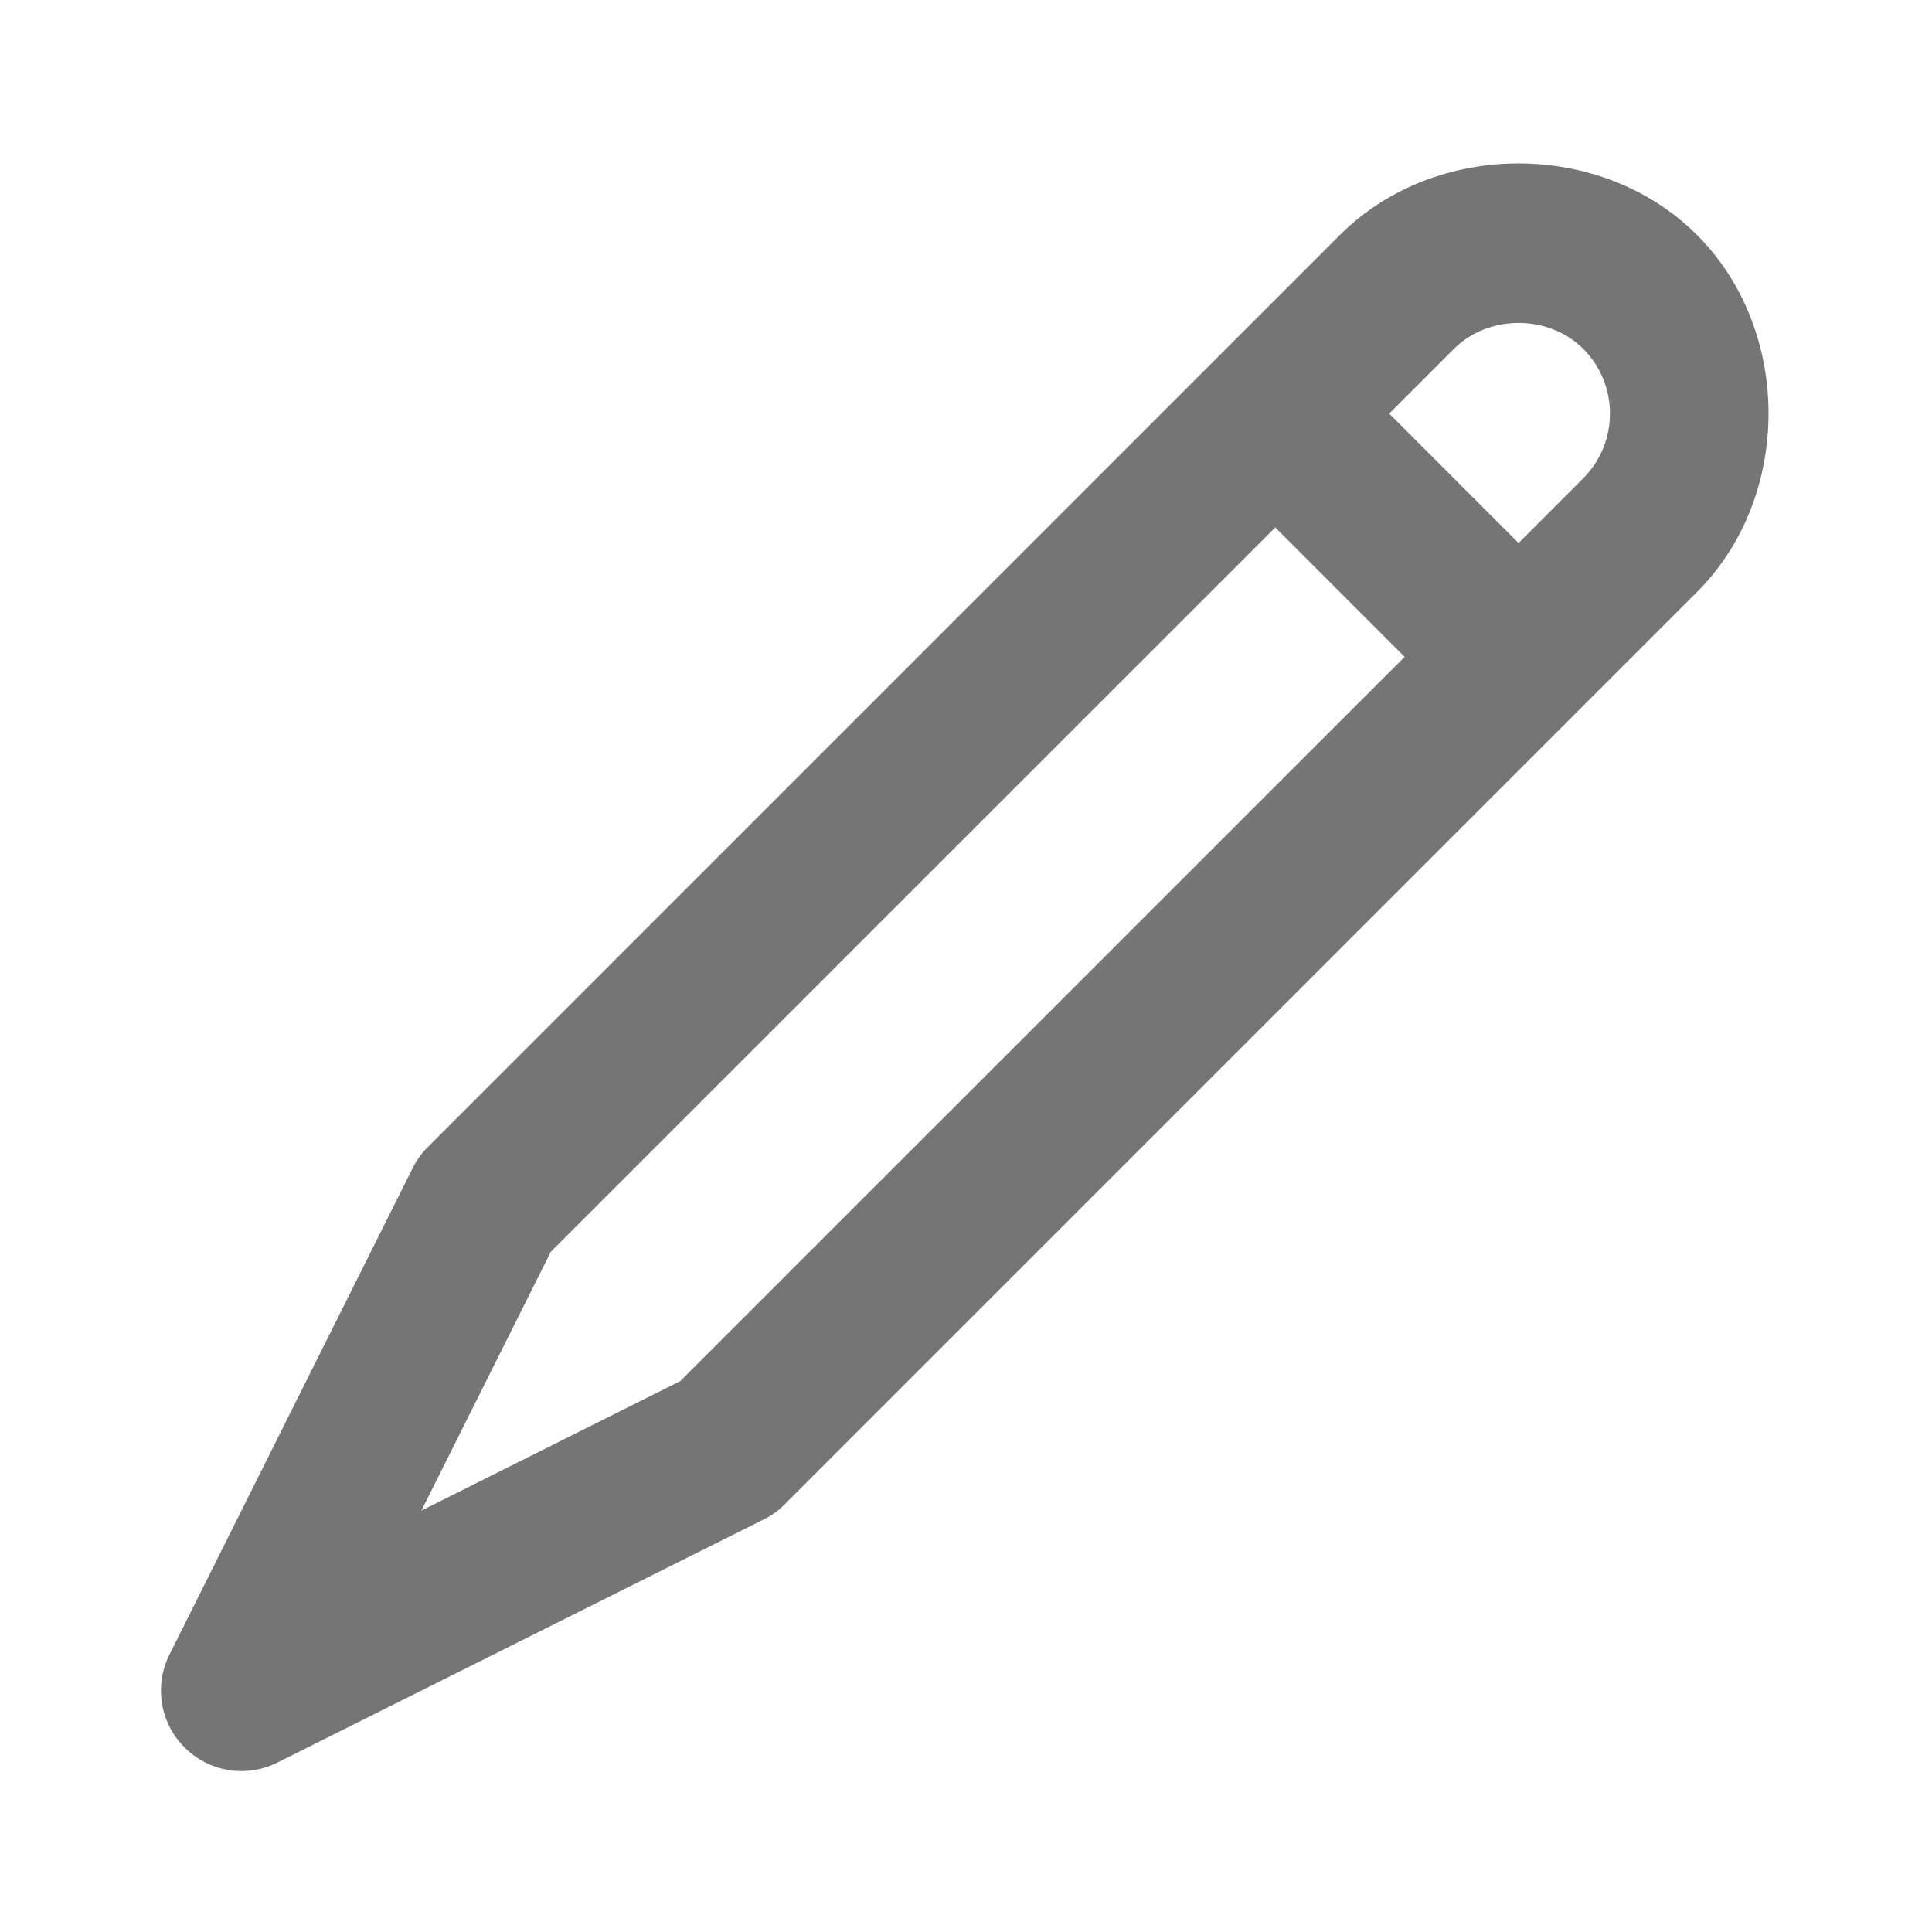
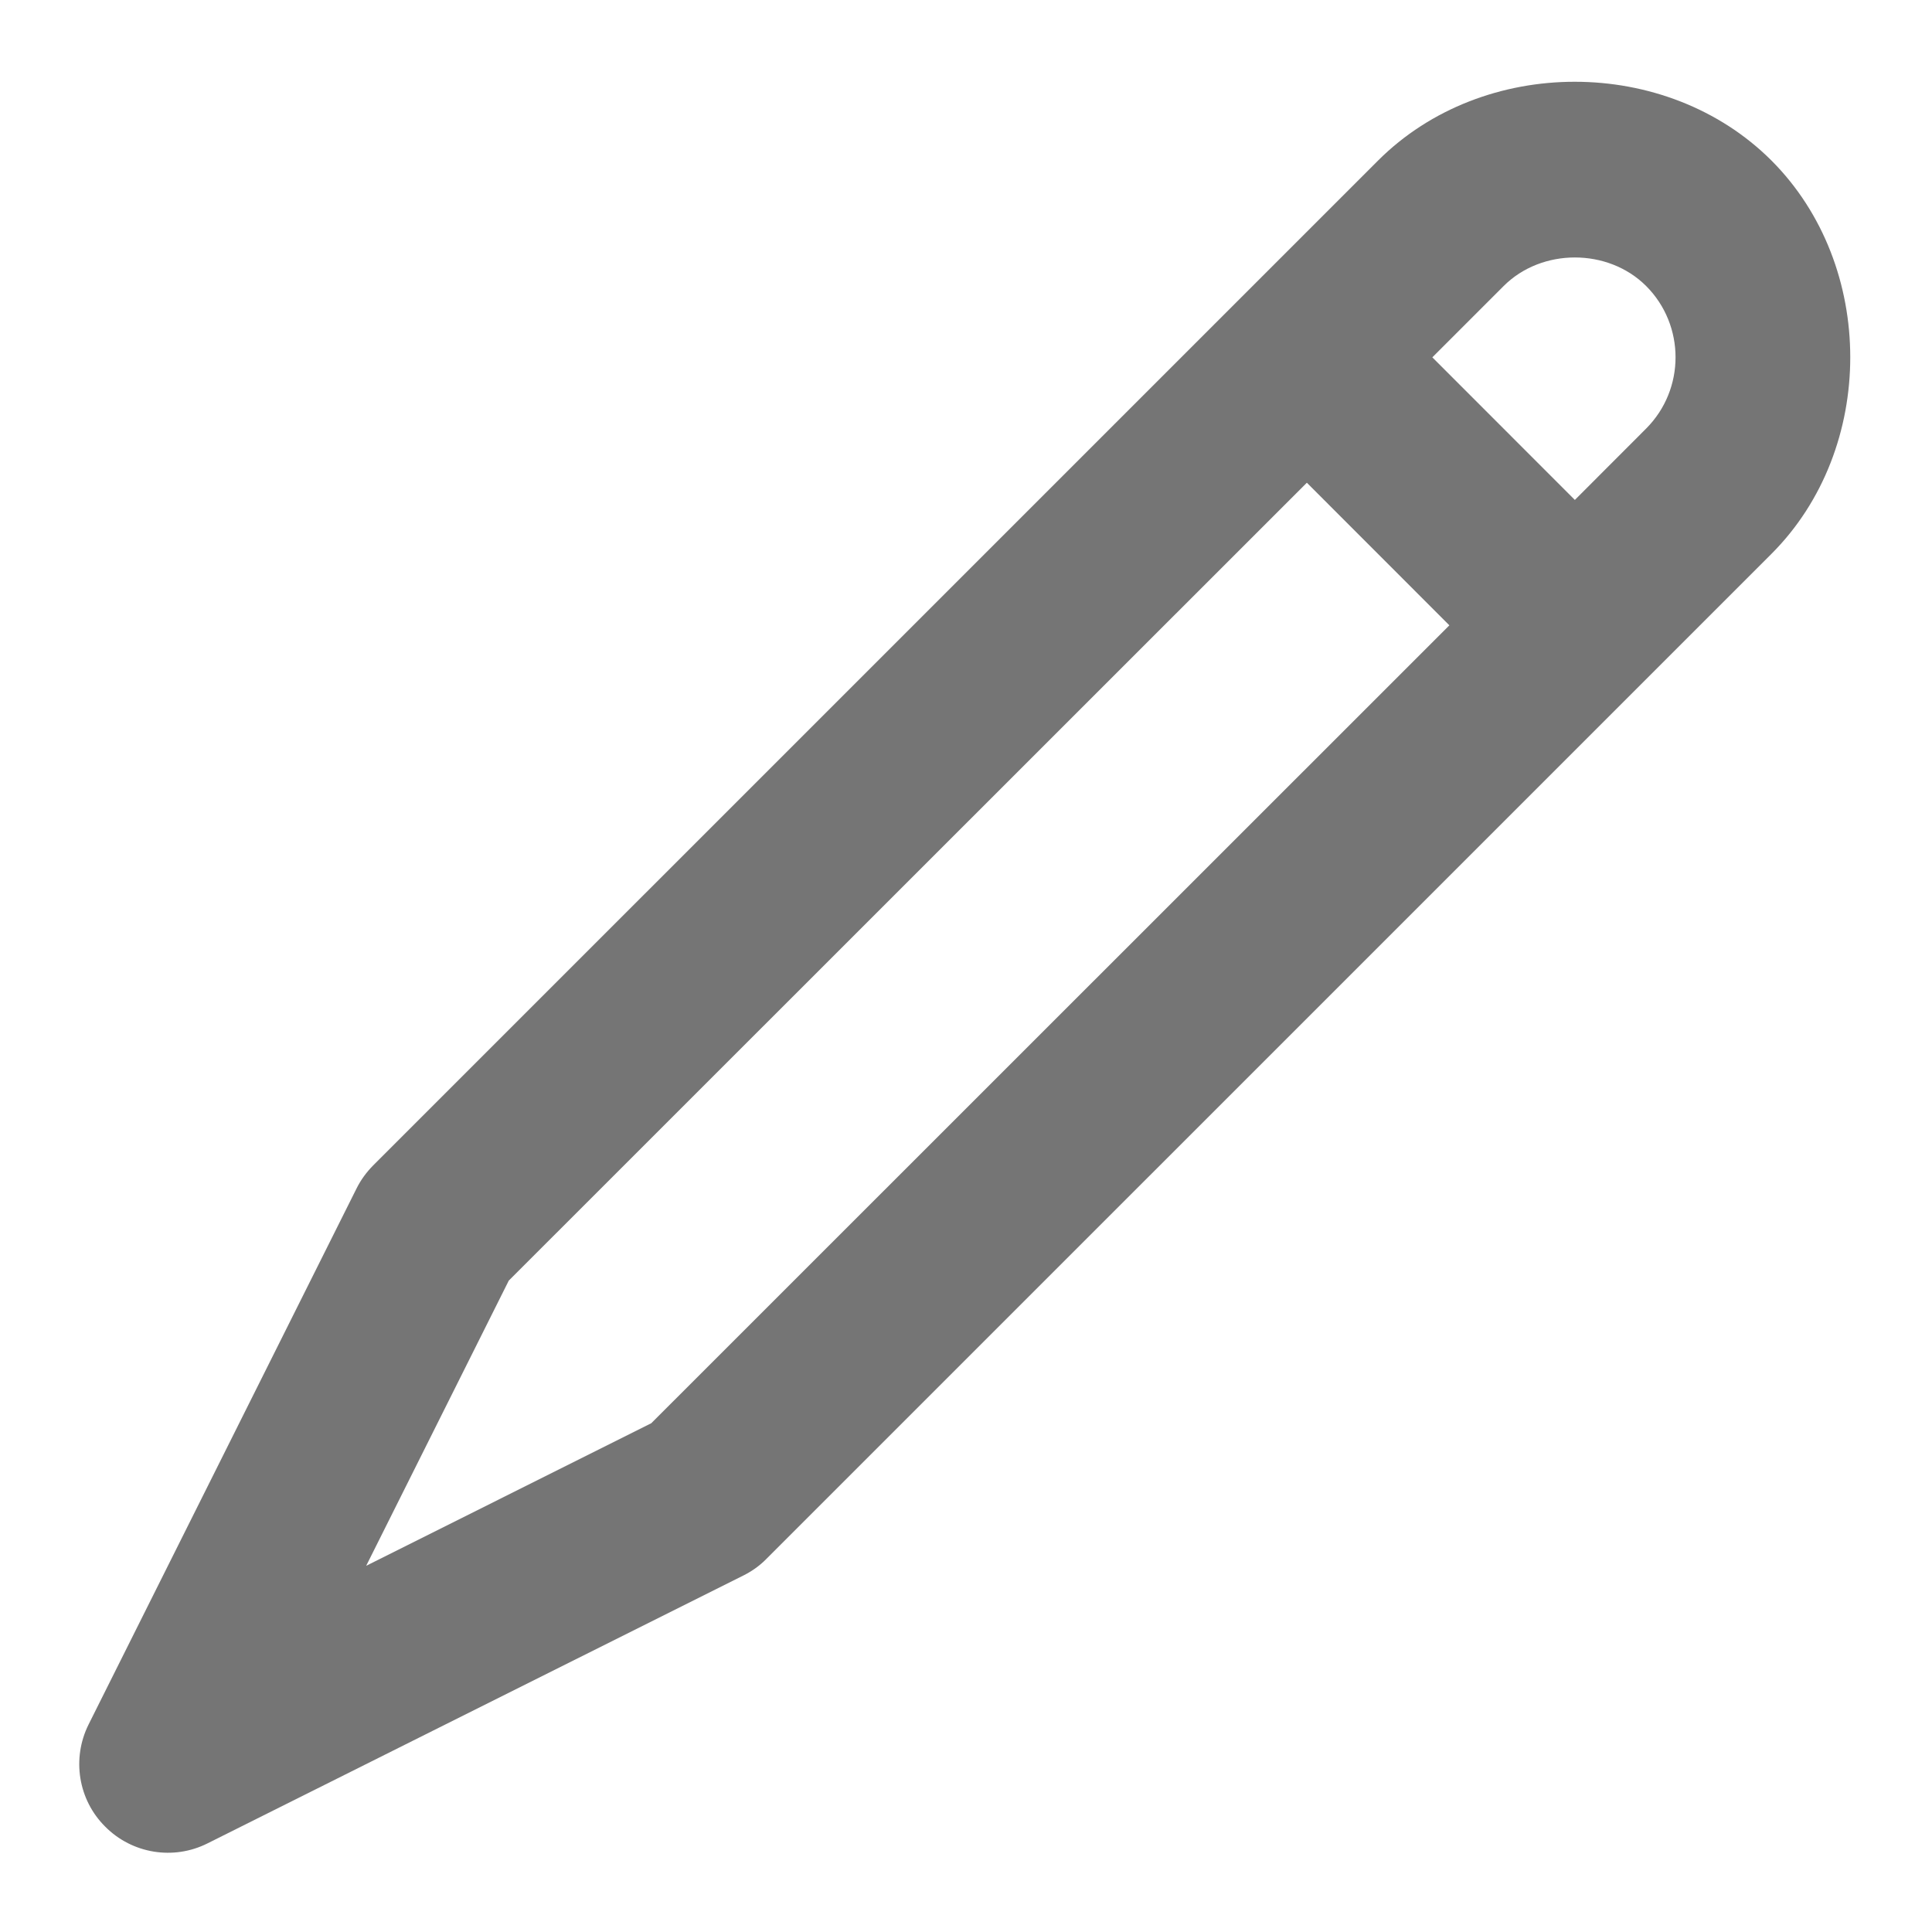
<svg xmlns="http://www.w3.org/2000/svg" width="100%" height="100%" viewBox="0 0 24 24" version="1.1" xml:space="preserve" style="fill-rule:evenodd;clip-rule:evenodd;stroke-linejoin:round;stroke-miterlimit:1.414;">
-   <path d="M21.081,2.919C19.896,1.735 17.831,1.734 16.645,2.919L5.314,14.25C5.238,14.327 5.174,14.414 5.126,14.511L2.105,20.554C1.913,20.939 1.988,21.405 2.293,21.707C2.596,22.012 3.062,22.088 3.446,21.895L9.489,18.874C9.585,18.826 9.674,18.763 9.749,18.686L21.081,7.354C22.266,6.169 22.265,4.104 21.081,2.919ZM8.45,17.157L5.235,18.765L6.843,15.549L15.842,6.552L17.449,8.16L8.45,17.157ZM19.667,5.942L18.864,6.746L17.257,5.138L18.061,4.334C18.491,3.904 19.239,3.905 19.668,4.334C20.11,4.777 20.11,5.499 19.667,5.942Z" style="fill:rgb(117,117,117);fill-rule:nonzero;" />
+   <g transform="matrix(1.10167,0,0,1.10164,-1.21845,-1.22132)">
+     <path d="M21.081,2.919C19.896,1.735 17.831,1.734 16.645,2.919L5.314,14.25C5.238,14.327 5.174,14.414 5.126,14.511L2.105,20.554C1.913,20.939 1.988,21.405 2.293,21.707C2.596,22.012 3.062,22.088 3.446,21.895L9.489,18.874C9.585,18.826 9.674,18.763 9.749,18.686L21.081,7.354C22.266,6.169 22.265,4.104 21.081,2.919ZM8.45,17.157L5.235,18.765L6.843,15.549L15.842,6.552L17.449,8.16L8.45,17.157ZM19.667,5.942L18.864,6.746L17.257,5.138L18.061,4.334C18.491,3.904 19.239,3.905 19.668,4.334C20.11,4.777 20.11,5.499 19.667,5.942Z" style="fill:rgb(117,117,117);fill-rule:nonzero;" />
+   </g>
</svg>
